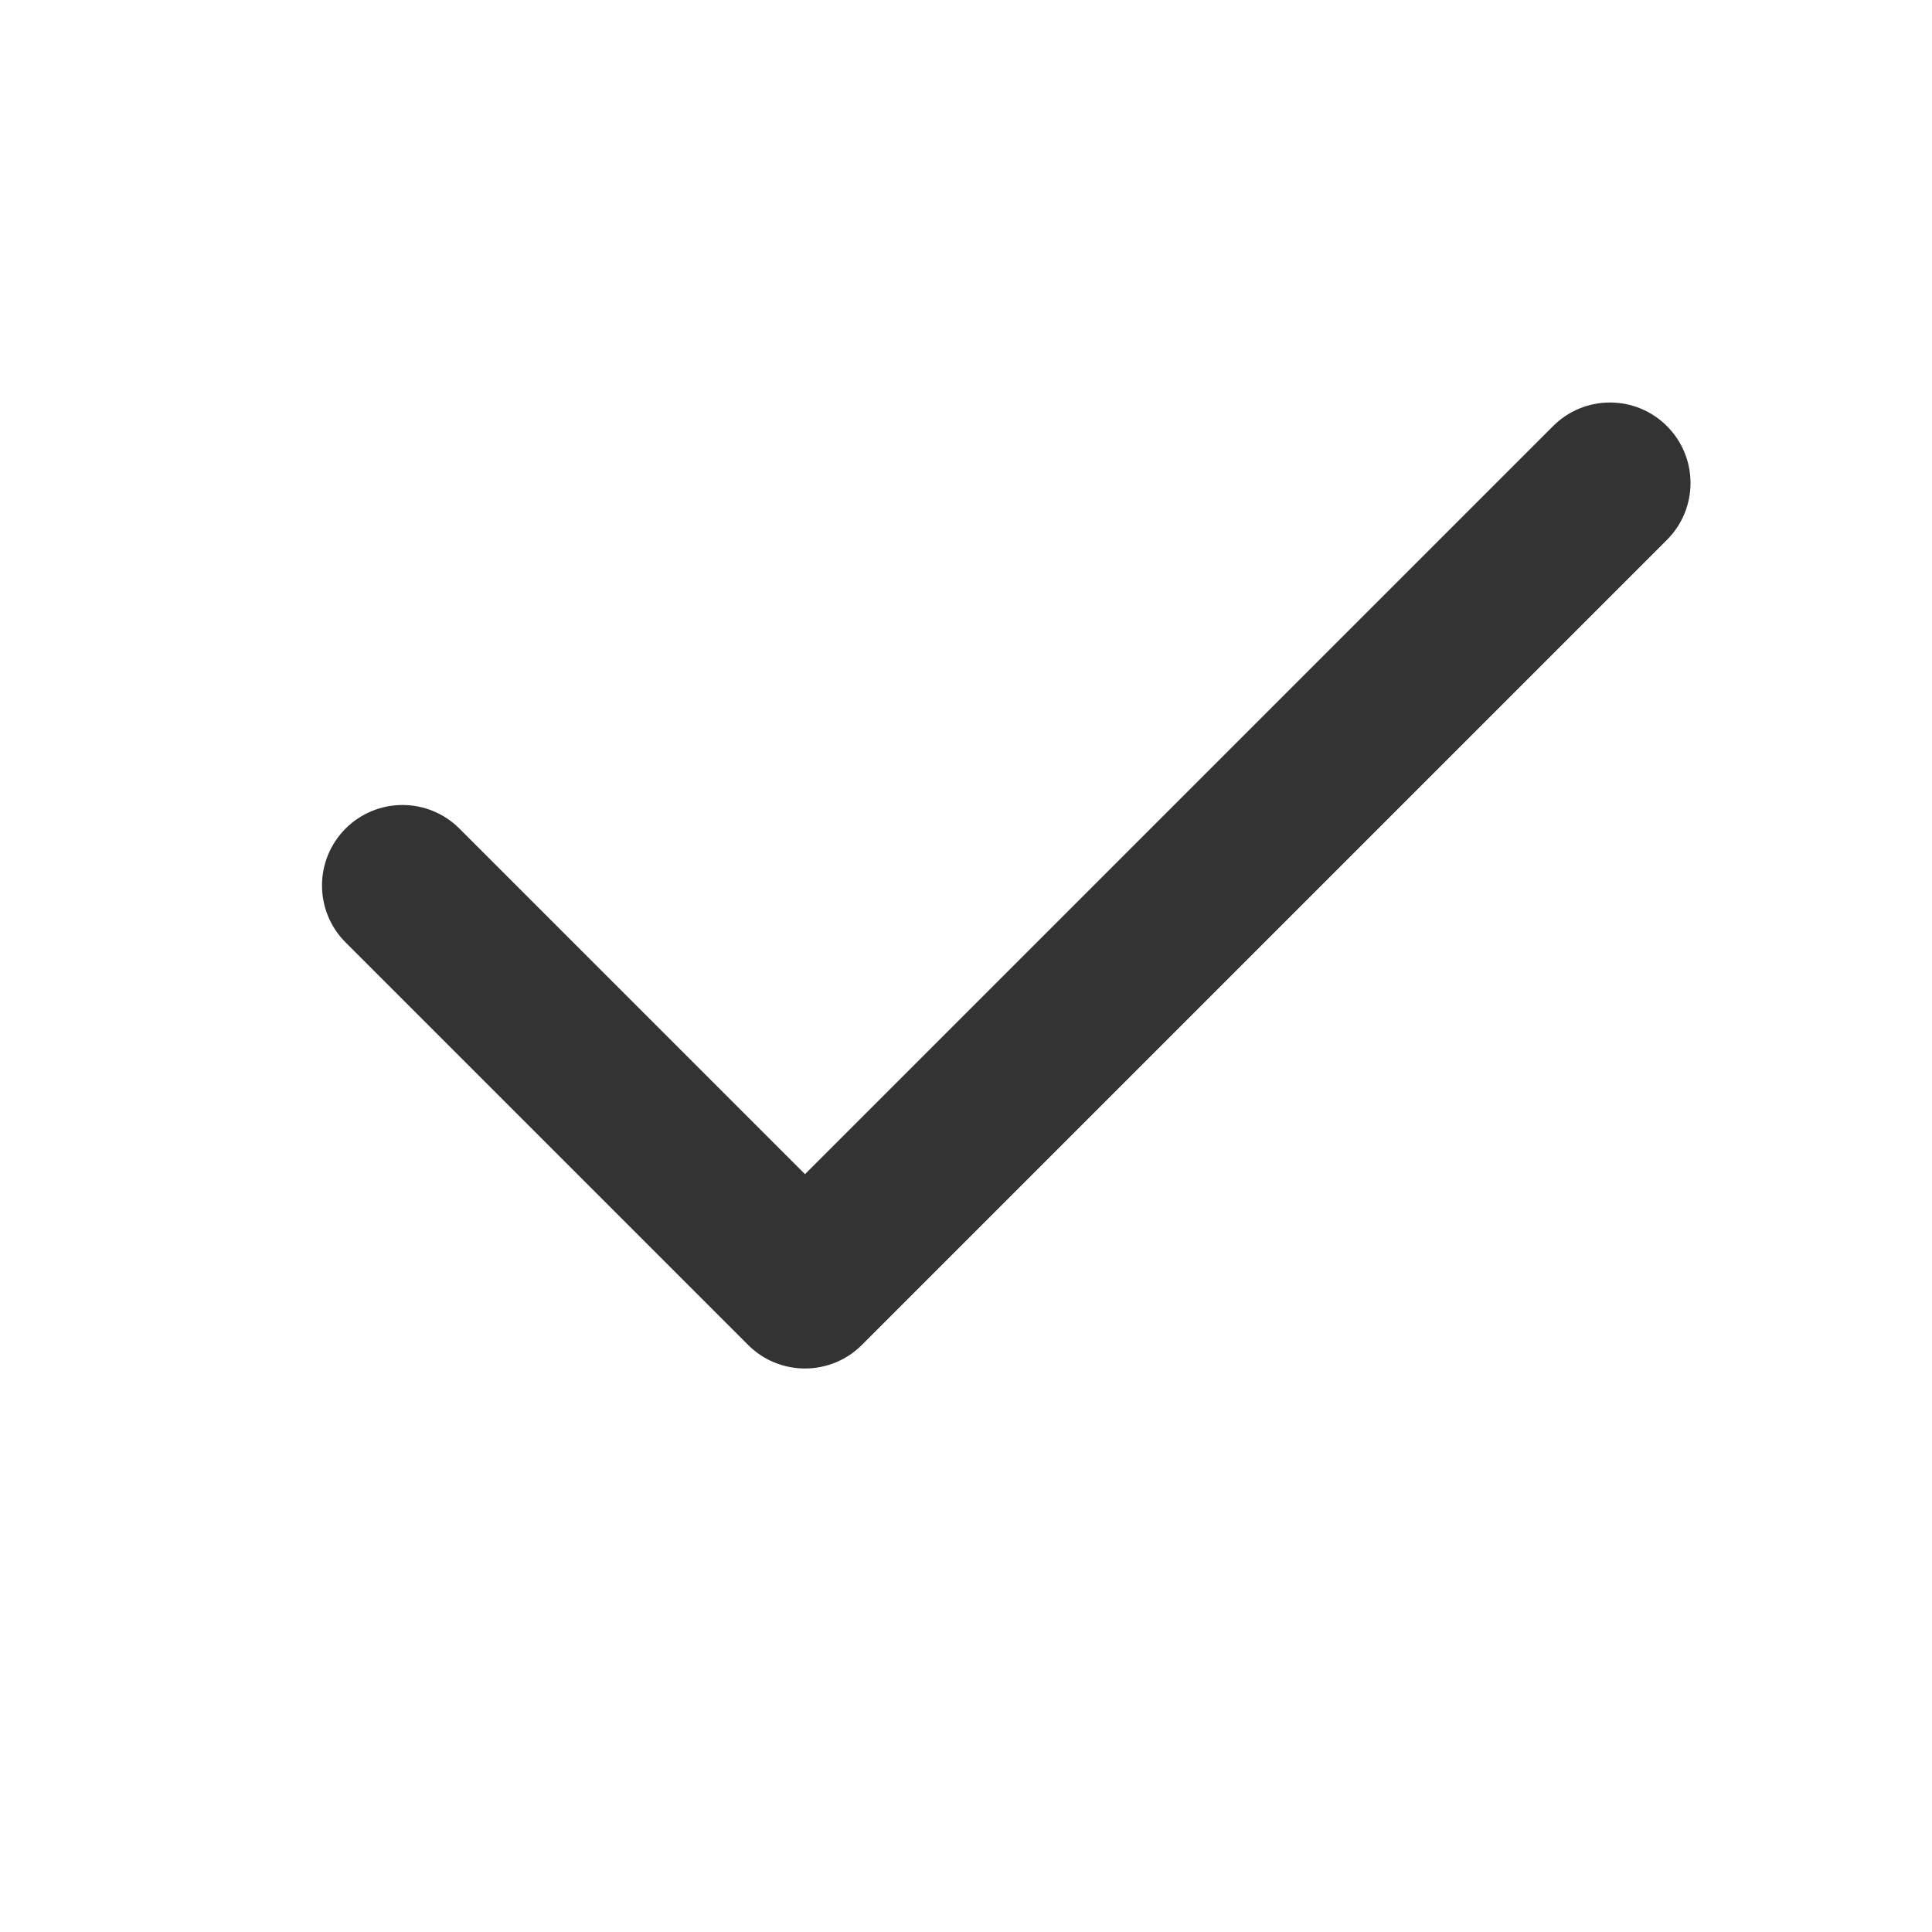
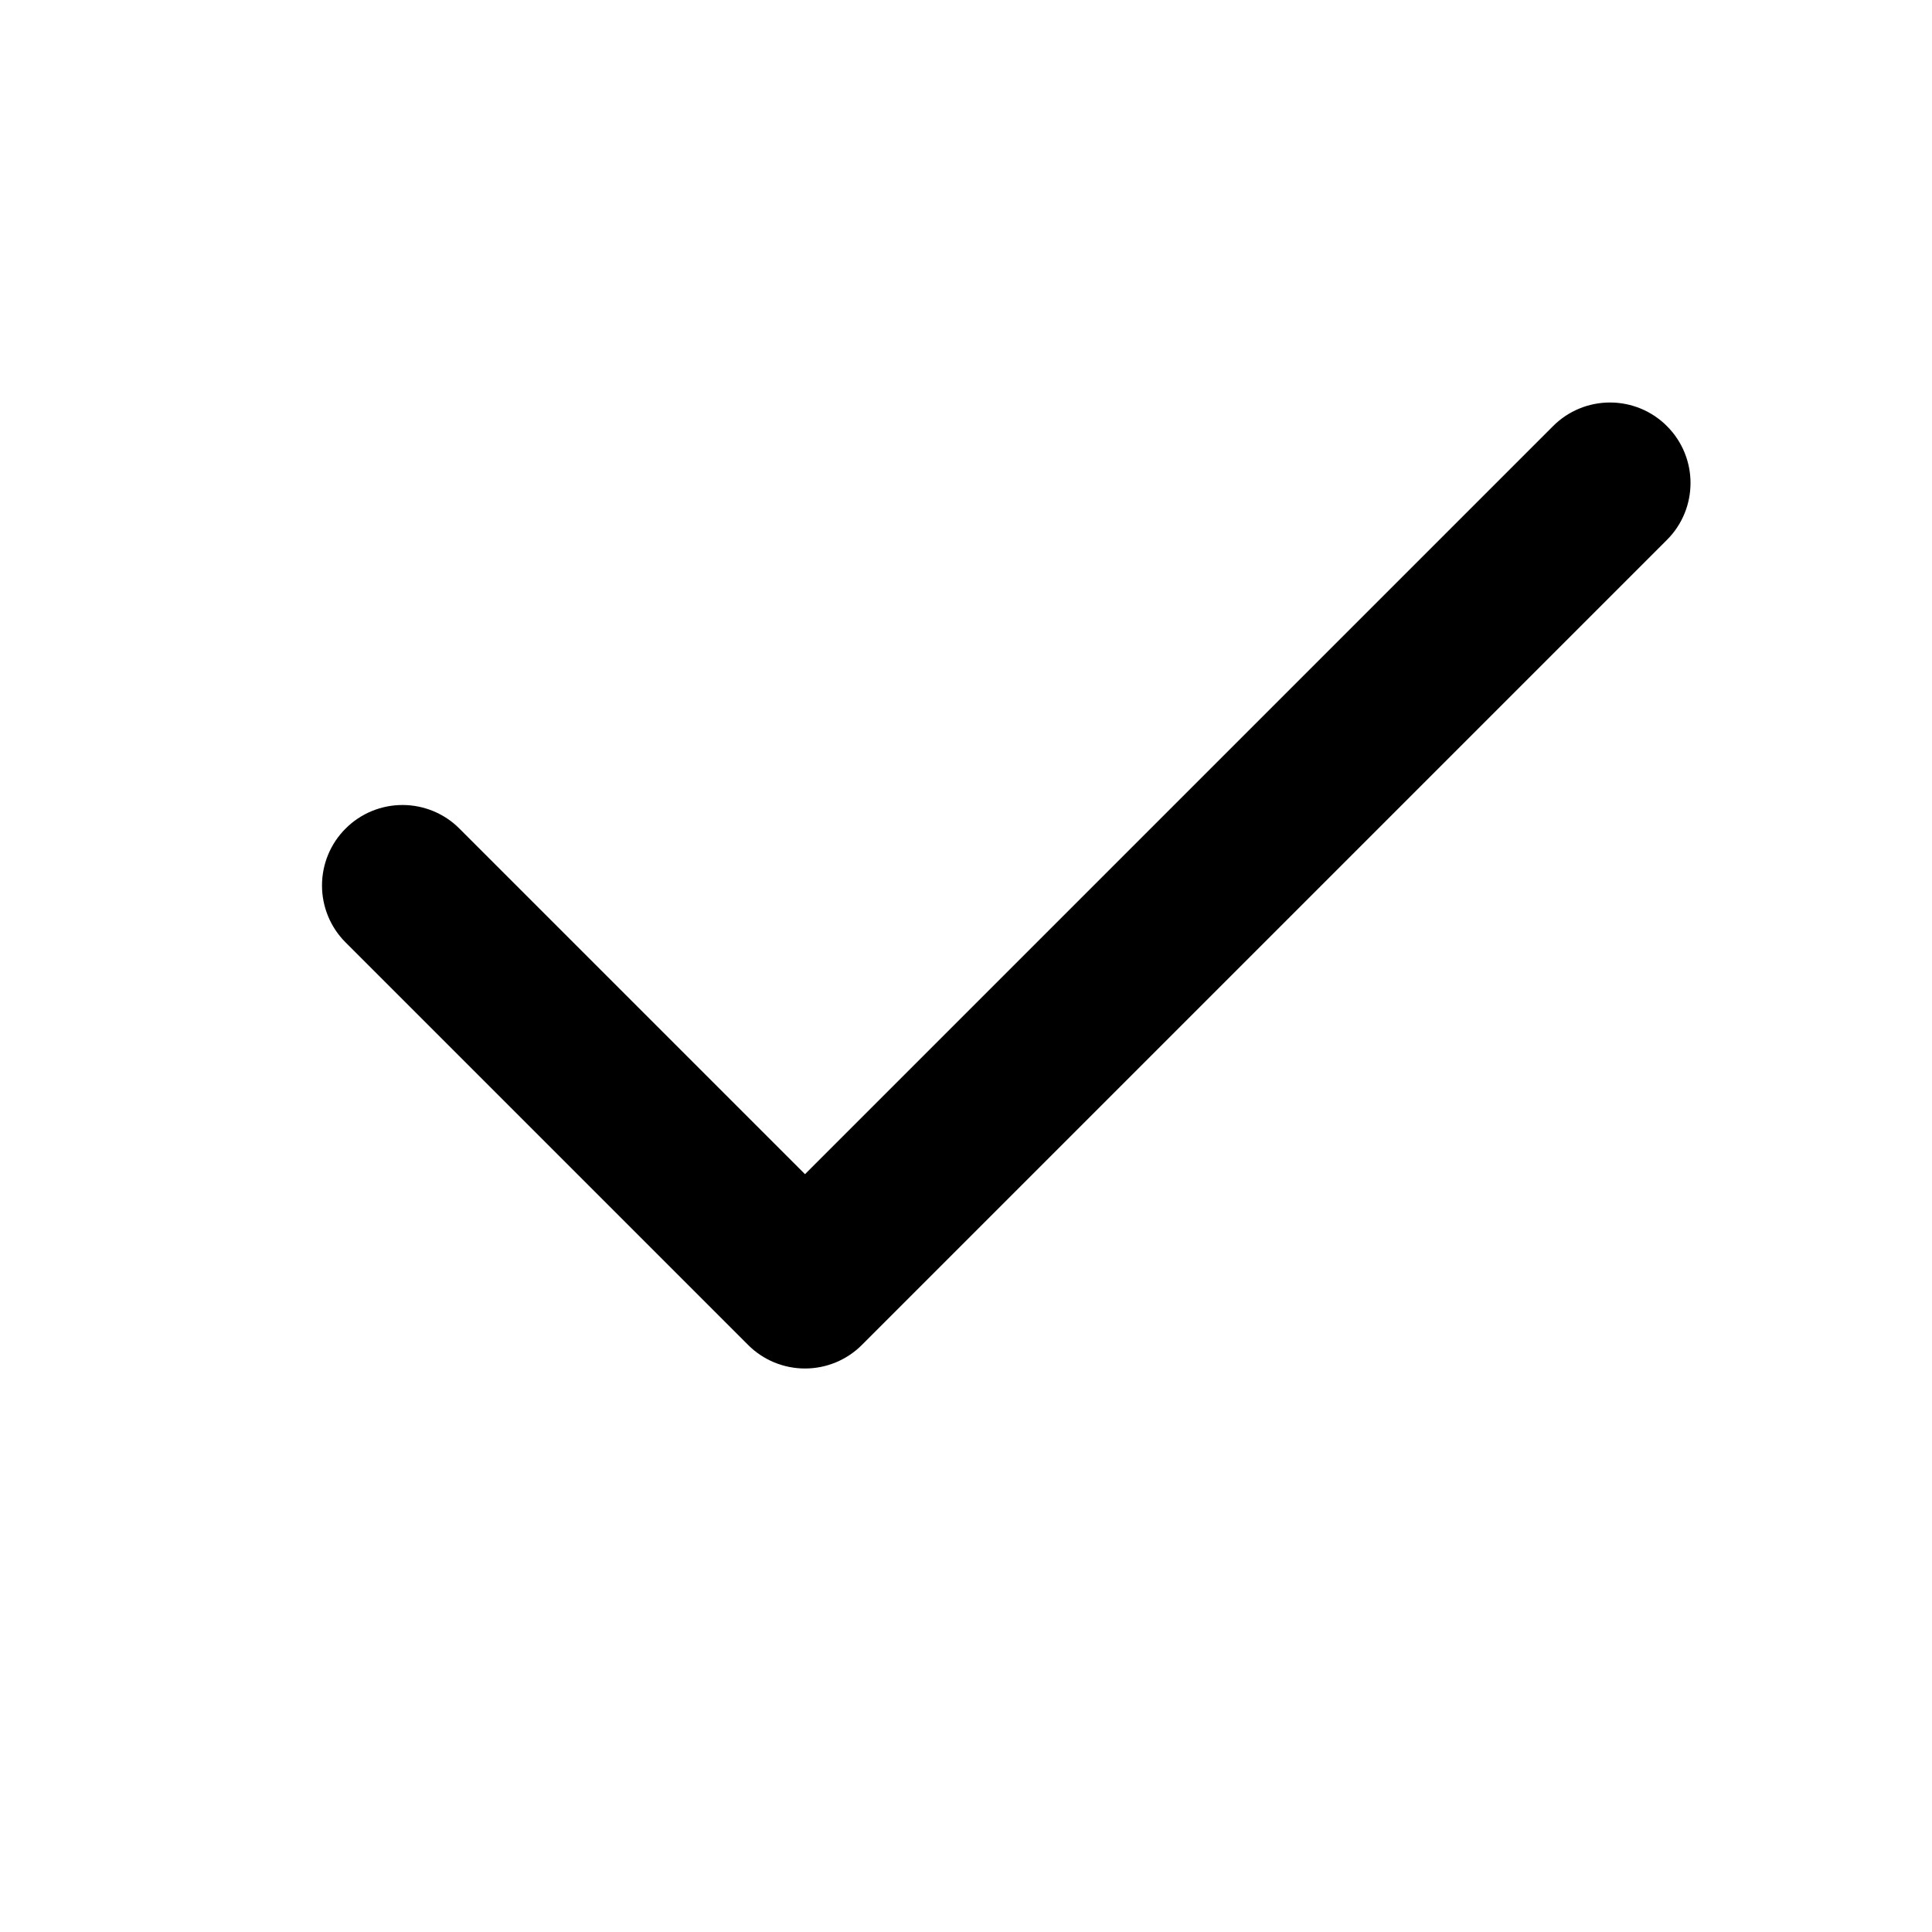
<svg xmlns="http://www.w3.org/2000/svg" width="24" height="24" viewBox="0 0 24 24" fill="none">
-   <path d="M20.707 5.293C21.098 5.683 21.098 6.317 20.707 6.707C18.661 8.753 12.753 14.661 10.707 16.707C10.52 16.895 10.265 17 10 17C9.735 17 9.48 16.895 9.293 16.707C8.059 15.473 5.527 12.941 4.293 11.707C4.105 11.52 4 11.265 4 11C4 10.735 4.105 10.48 4.293 10.293C4.48 10.105 4.735 10 5 10C5.265 10 5.52 10.105 5.707 10.293C7.086 11.672 10 14.586 10 14.586C10 14.586 17.012 7.573 19.293 5.293C19.48 5.105 19.735 5 20 5C20.265 5 20.52 5.105 20.707 5.293Z" fill="#333333" />
+   <path d="M20.707 5.293C21.098 5.683 21.098 6.317 20.707 6.707C18.661 8.753 12.753 14.661 10.707 16.707C10.52 16.895 10.265 17 10 17C9.735 17 9.48 16.895 9.293 16.707C8.059 15.473 5.527 12.941 4.293 11.707C4.105 11.52 4 11.265 4 11C4 10.735 4.105 10.48 4.293 10.293C4.48 10.105 4.735 10 5 10C5.265 10 5.52 10.105 5.707 10.293C7.086 11.672 10 14.586 10 14.586C10 14.586 17.012 7.573 19.293 5.293C19.48 5.105 19.735 5 20 5C20.265 5 20.52 5.105 20.707 5.293Z" fill="black" />
</svg>
